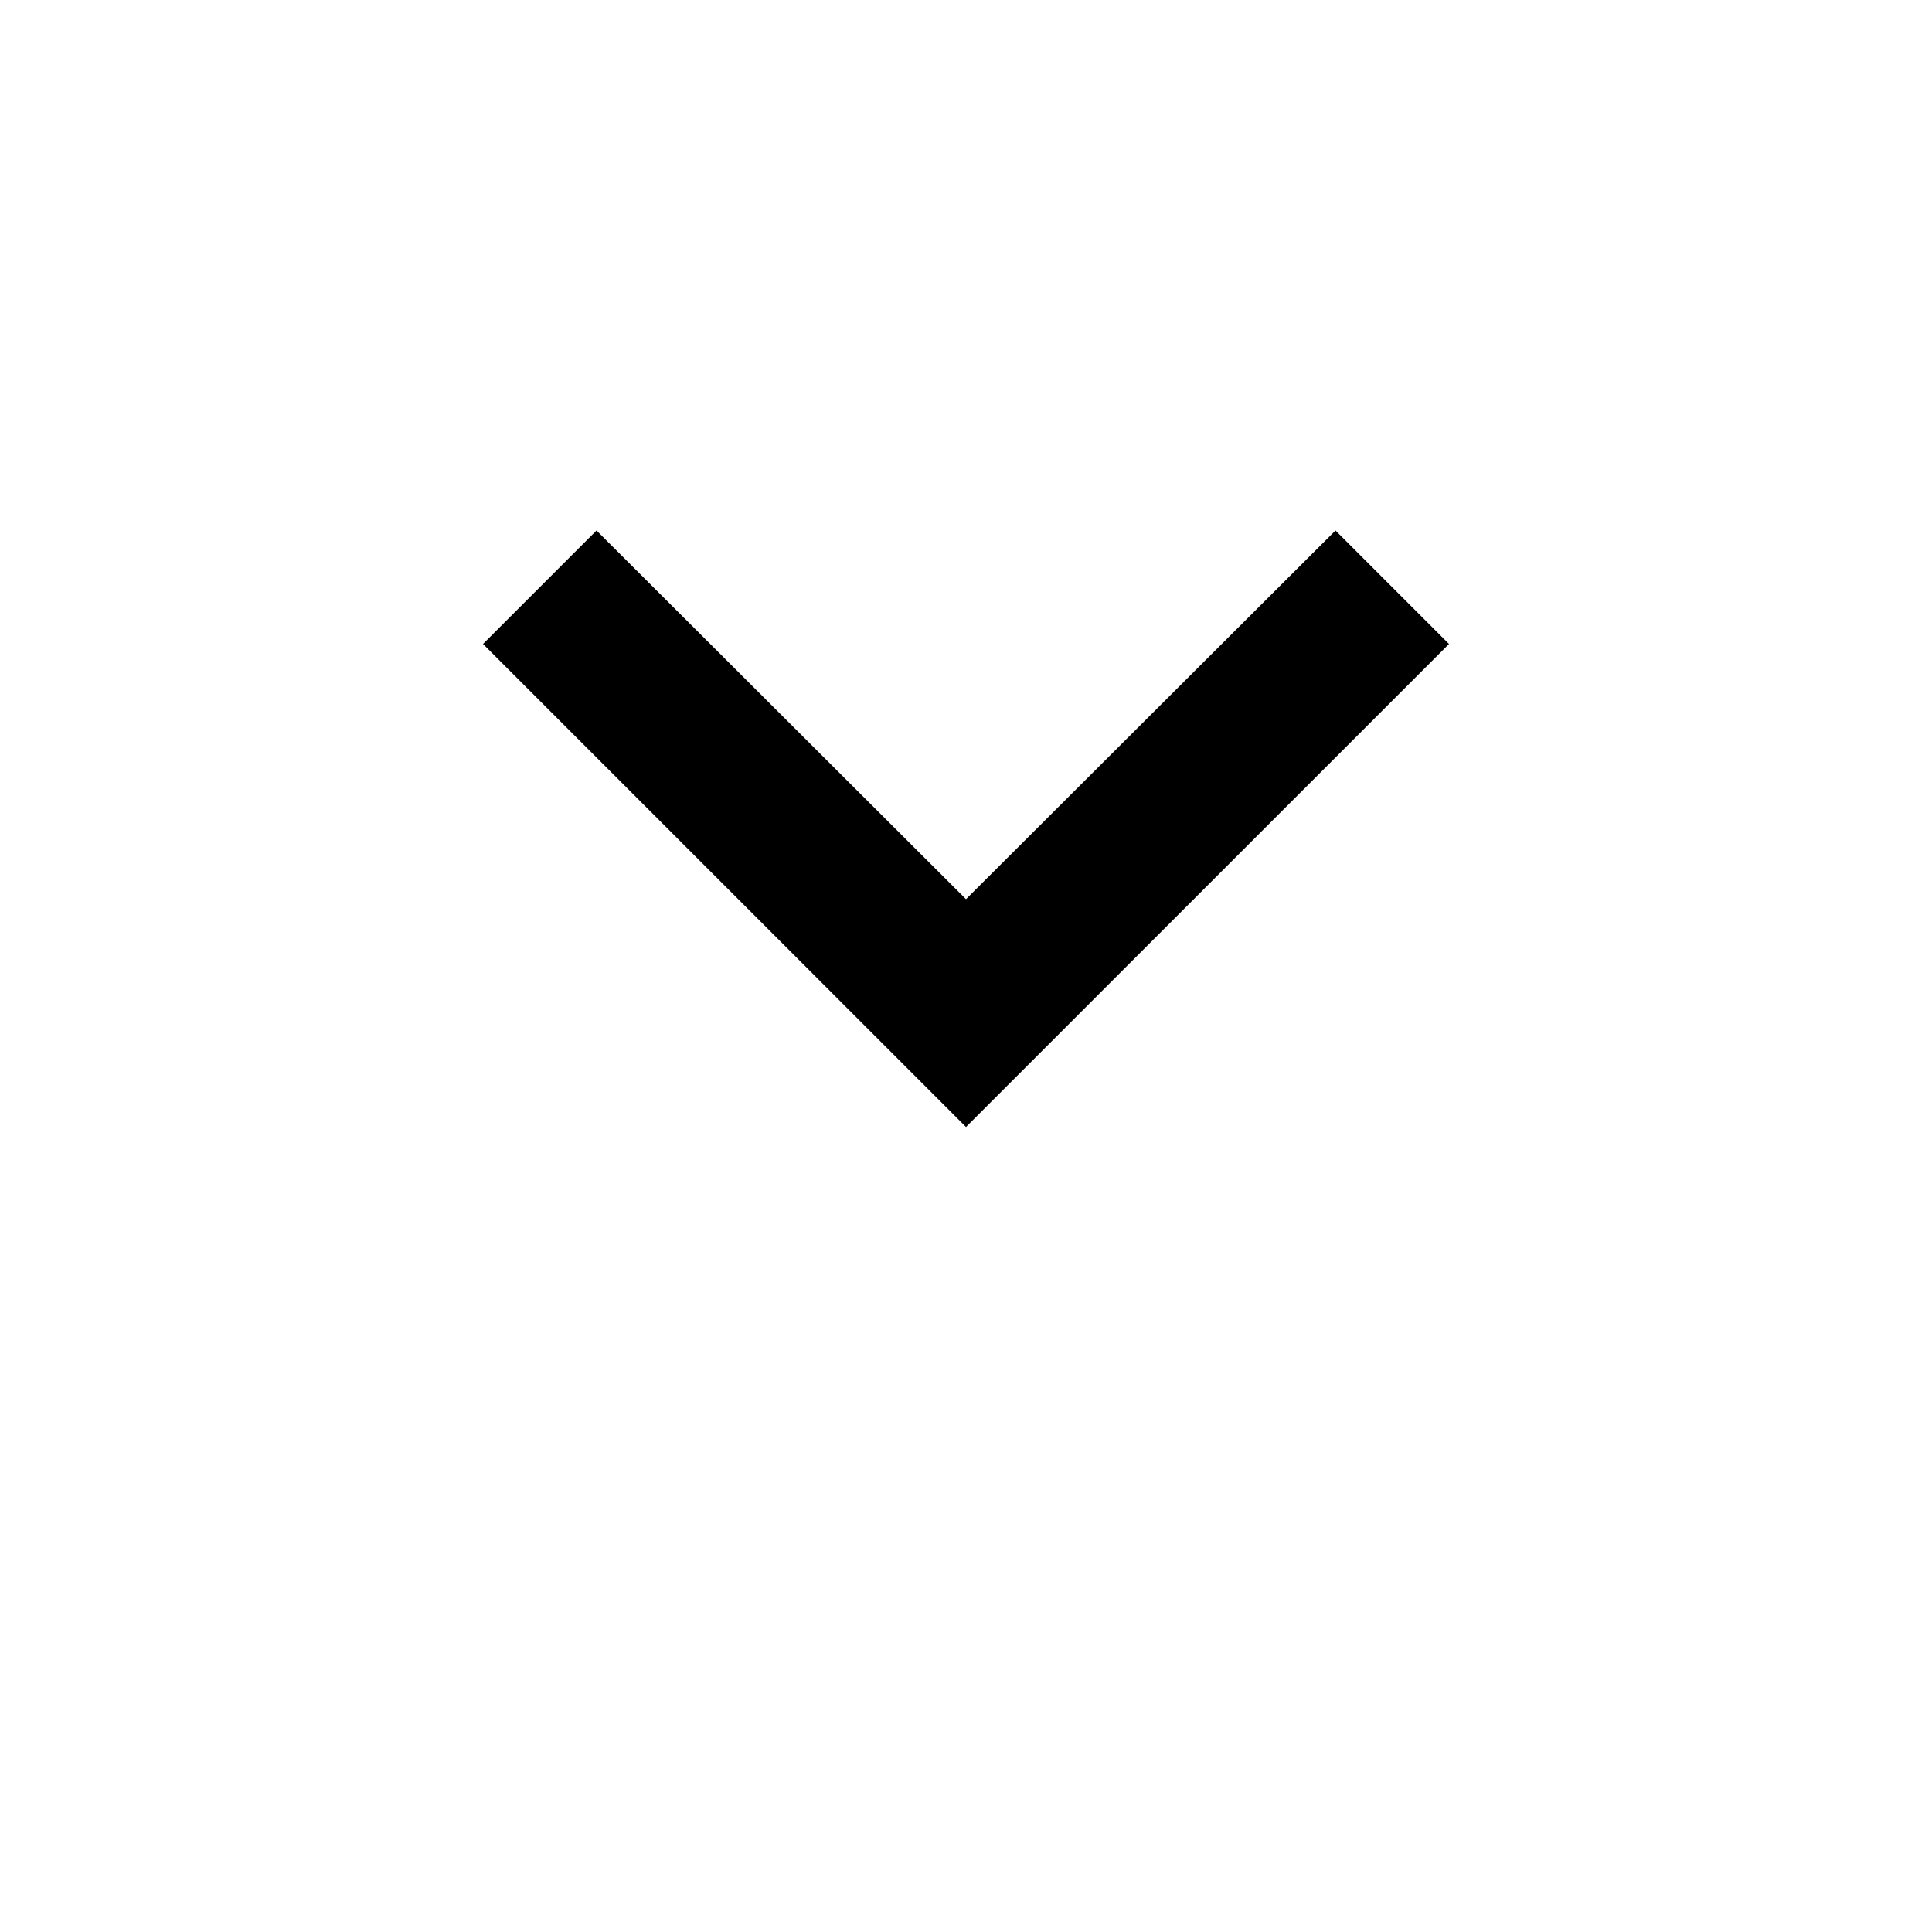
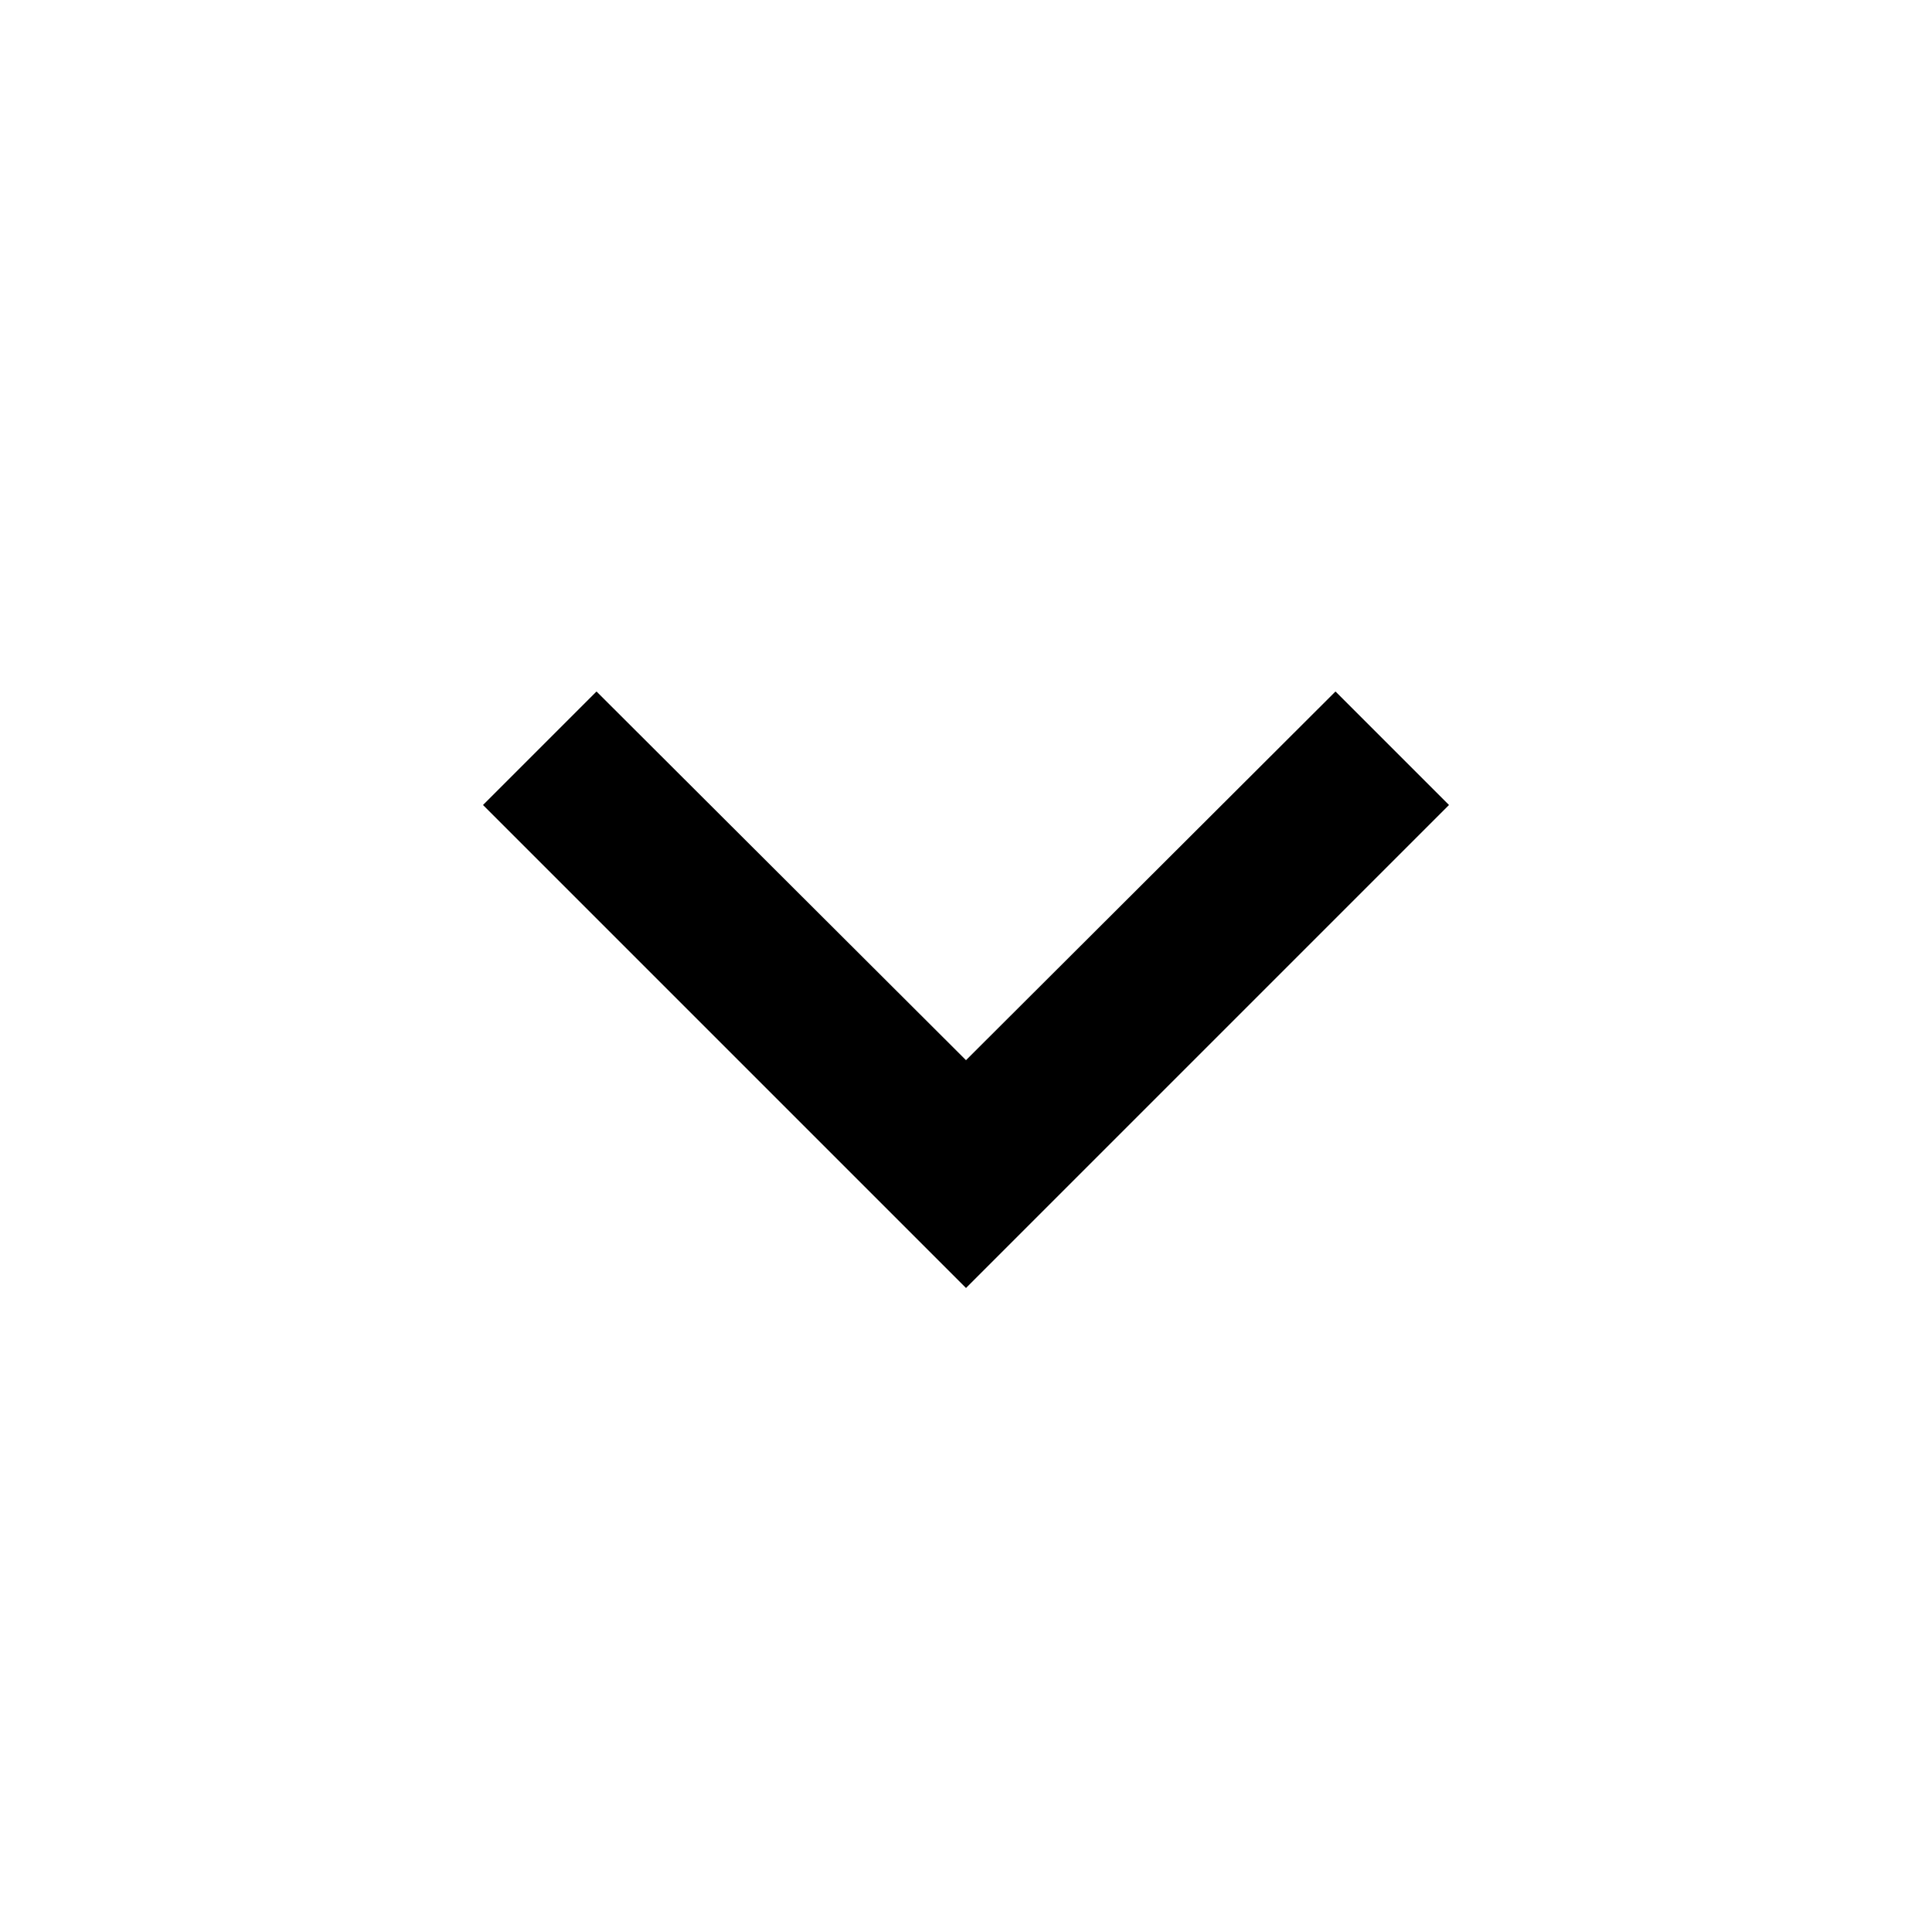
<svg aria-hidden="true" aria-label="Arrow Keyboard Down" class="d-svg d-svg--system d-svg__arrowKeyboardDown" viewBox="0 0 24 24">
-   <path d="M7.41 6.59L12 11.17l4.59-4.58L18 8l-6 6-6-6 1.41-1.41z" />
+   <path d="M7.41 8.59L12 13.17l4.59-4.58L18 10l-6 6-6-6 1.41-1.41z" />
</svg>
